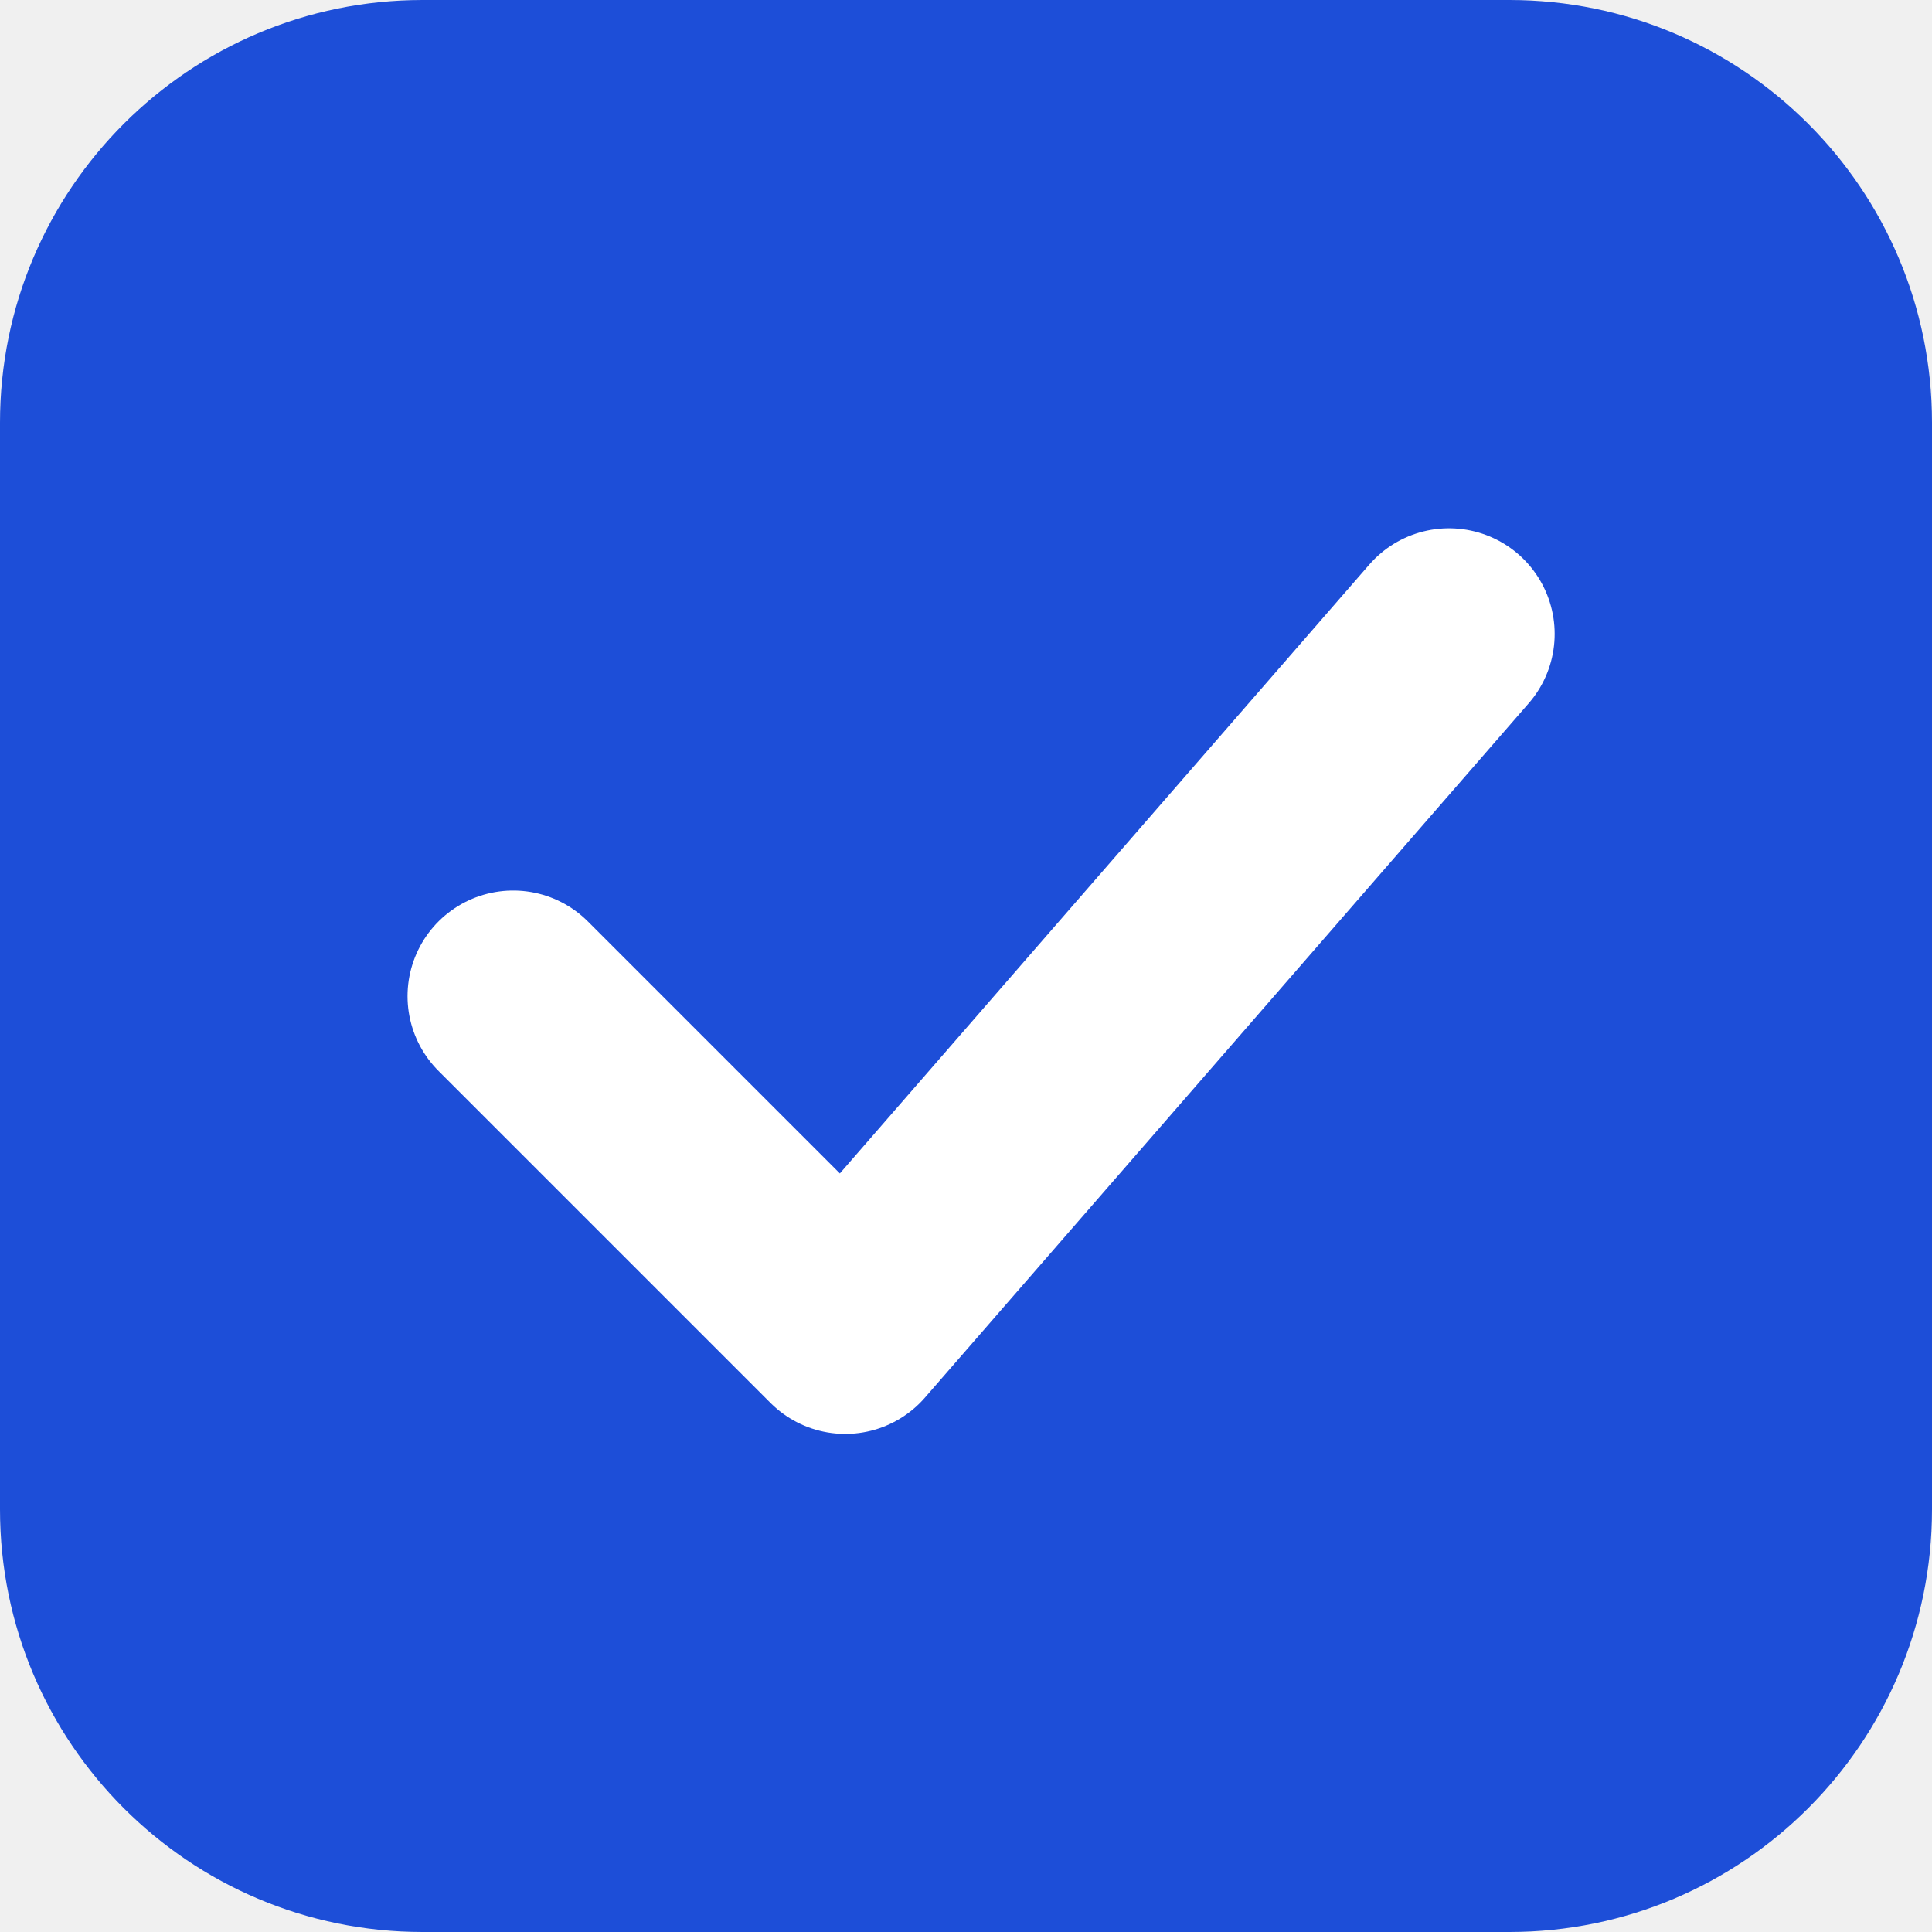
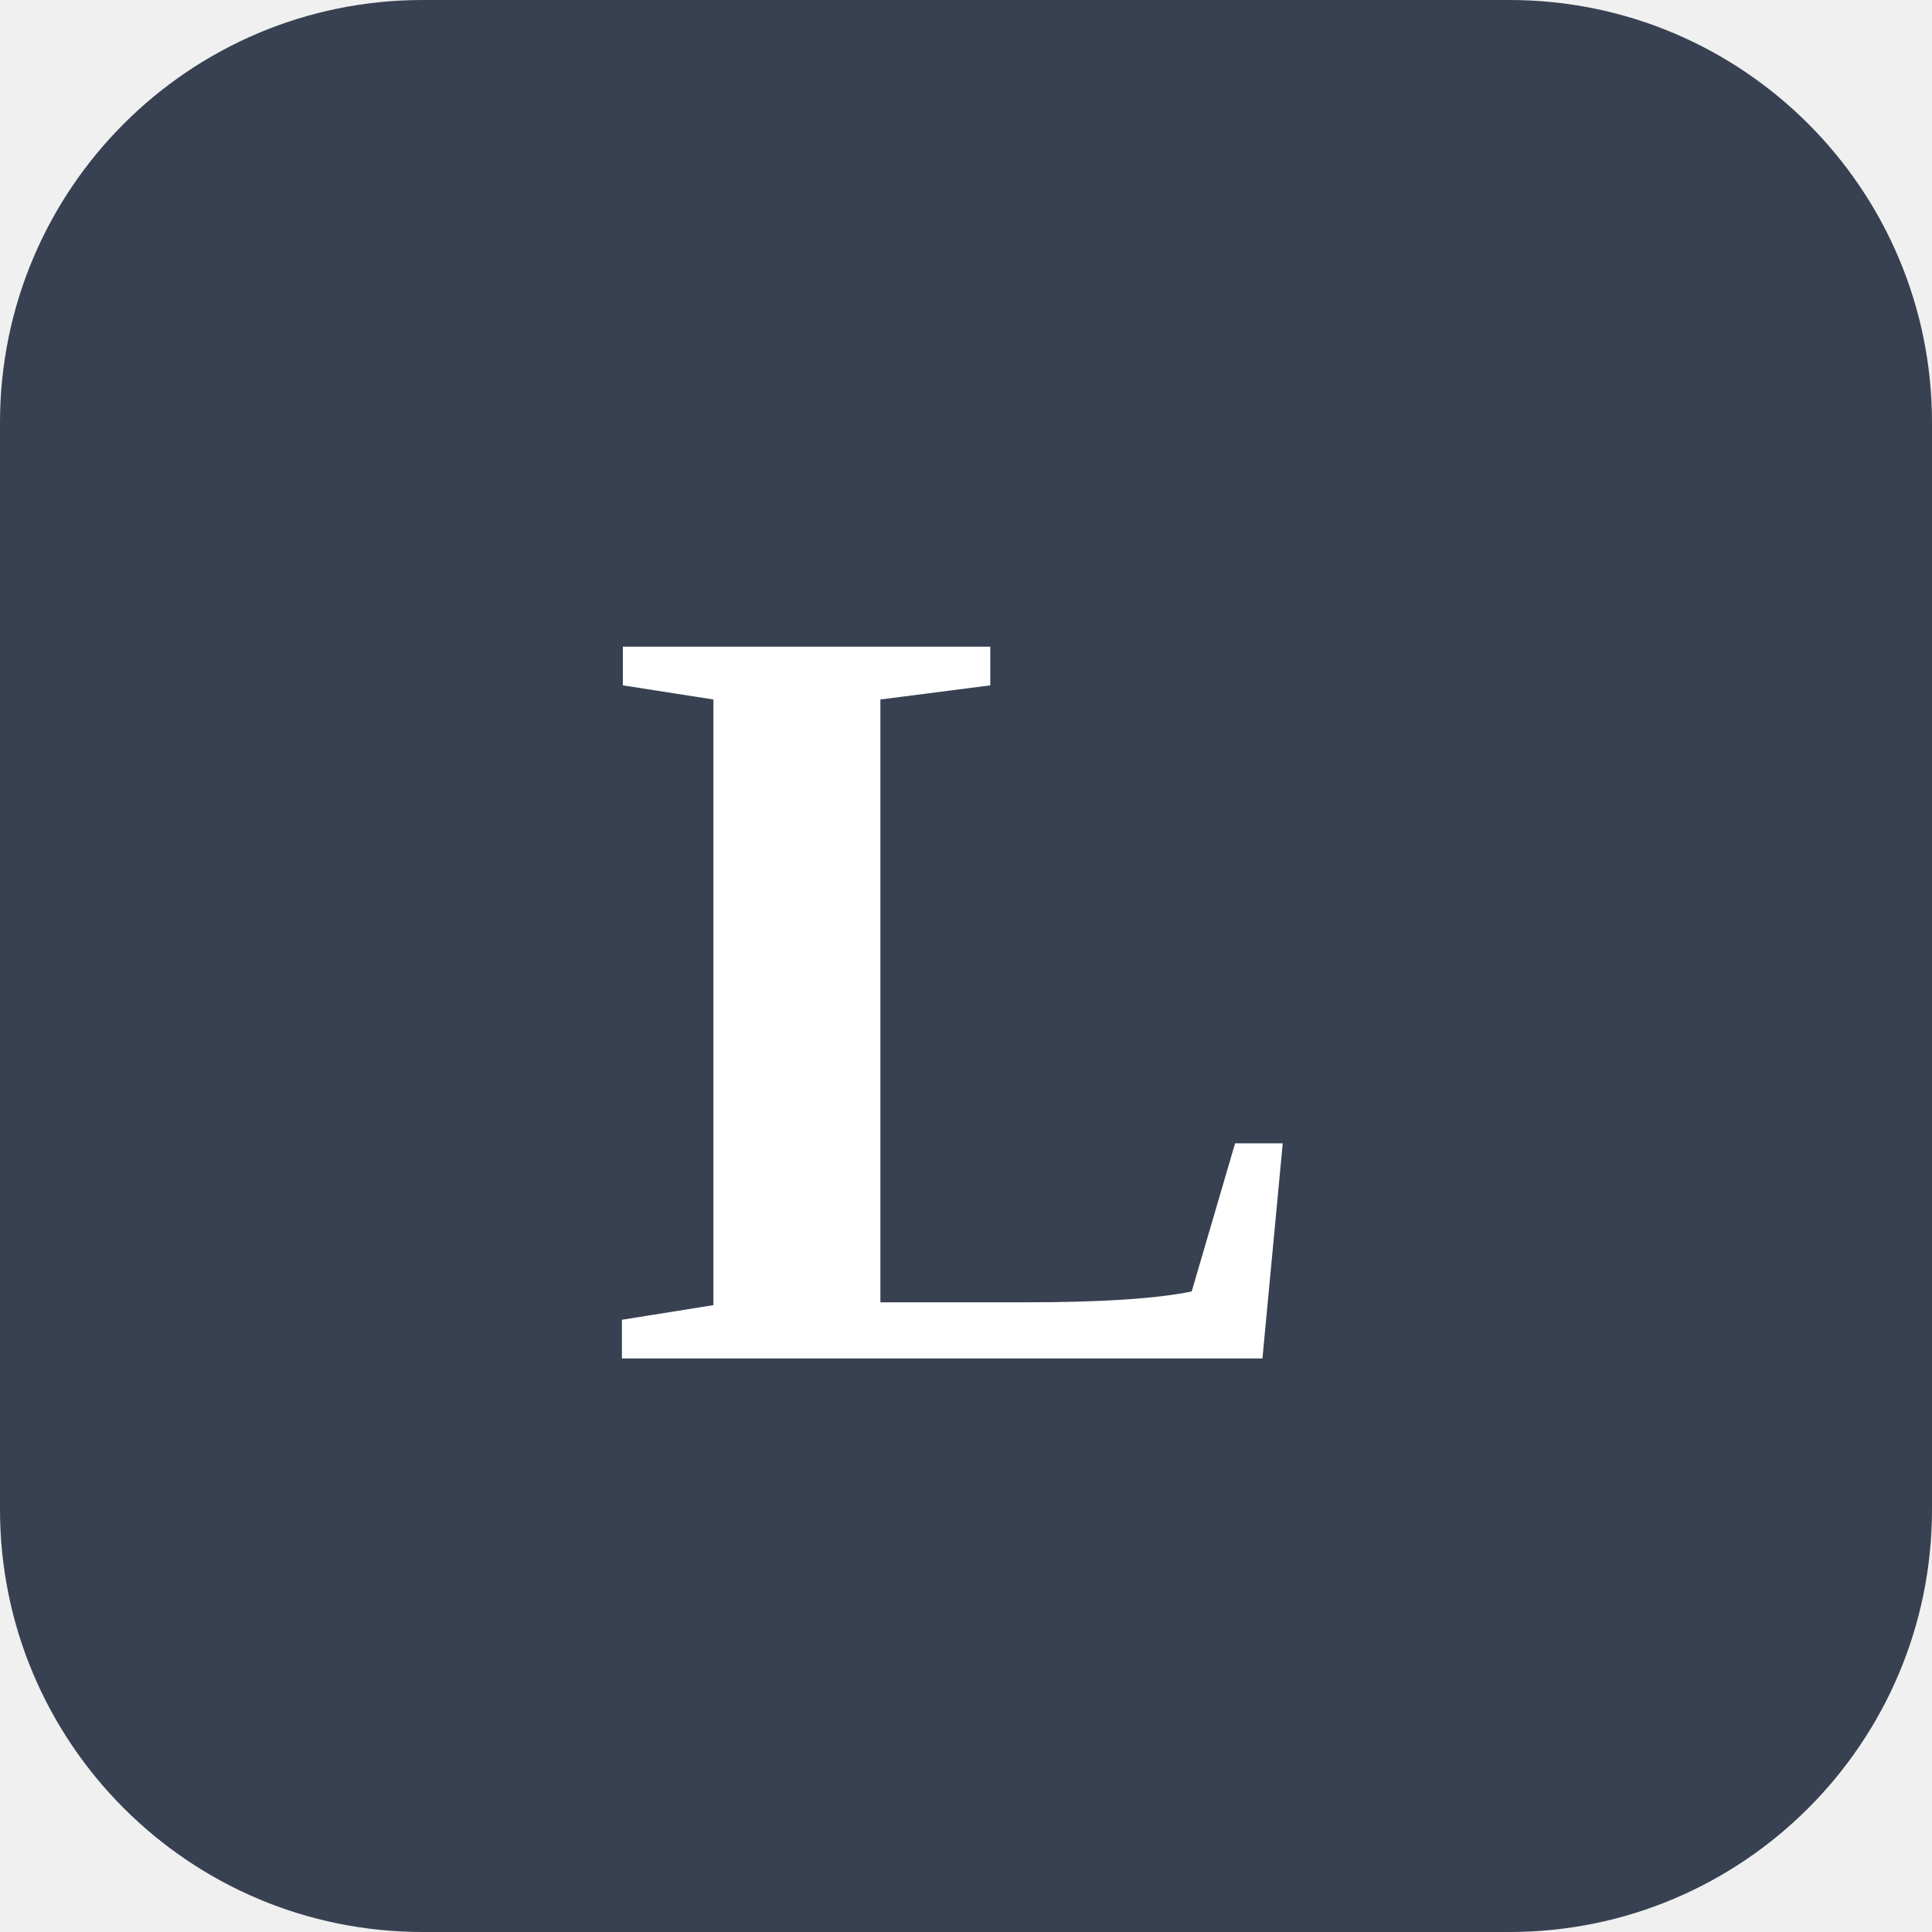
<svg xmlns="http://www.w3.org/2000/svg" viewBox="0 0 64 64" width="64" height="64">
-   <rect width="64" height="64" rx="14" fill="#1d4ed8" />
-   <polyline points="17,33 28,44 48,21" fill="none" stroke="#fff" stroke-width="7" stroke-linecap="round" stroke-linejoin="round" />
+   <rect width="64" height="64" rx="14" fill="#374151" />
+   <text x="32" y="45" text-anchor="middle" font-family="Georgia, 'Times New Roman', serif" font-size="36" font-weight="700" fill="#fff">L</text>
</svg>
